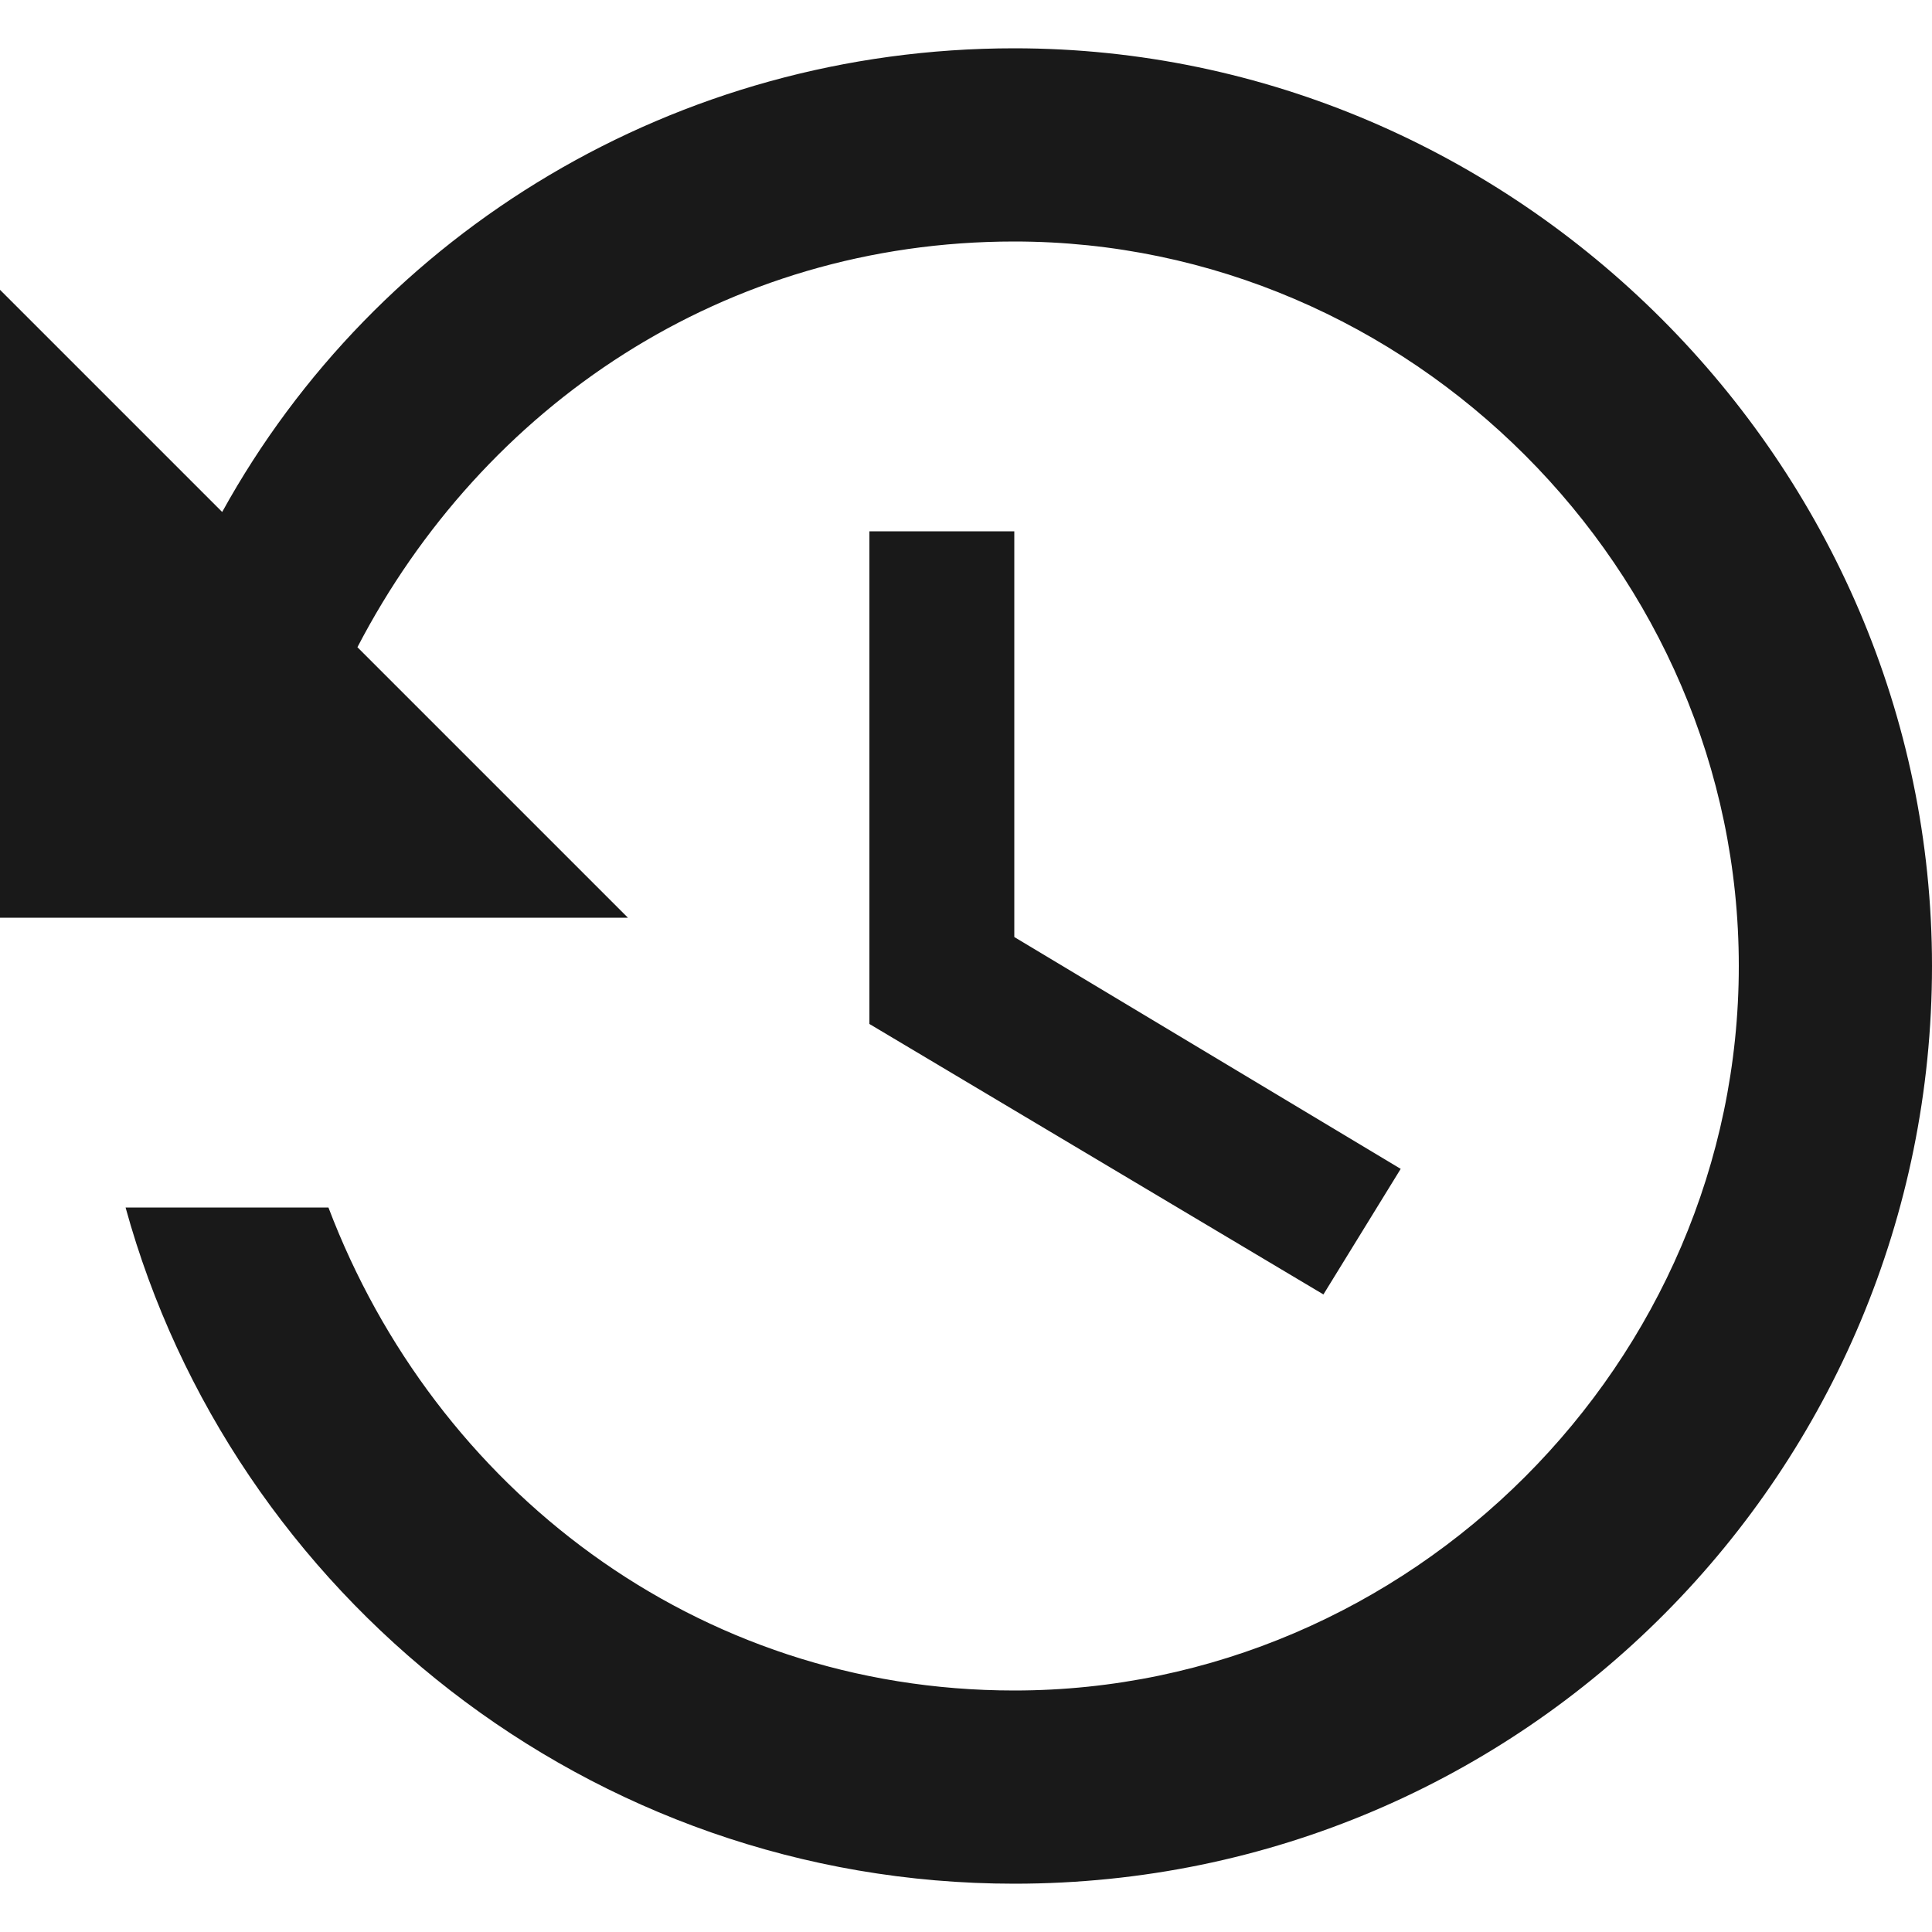
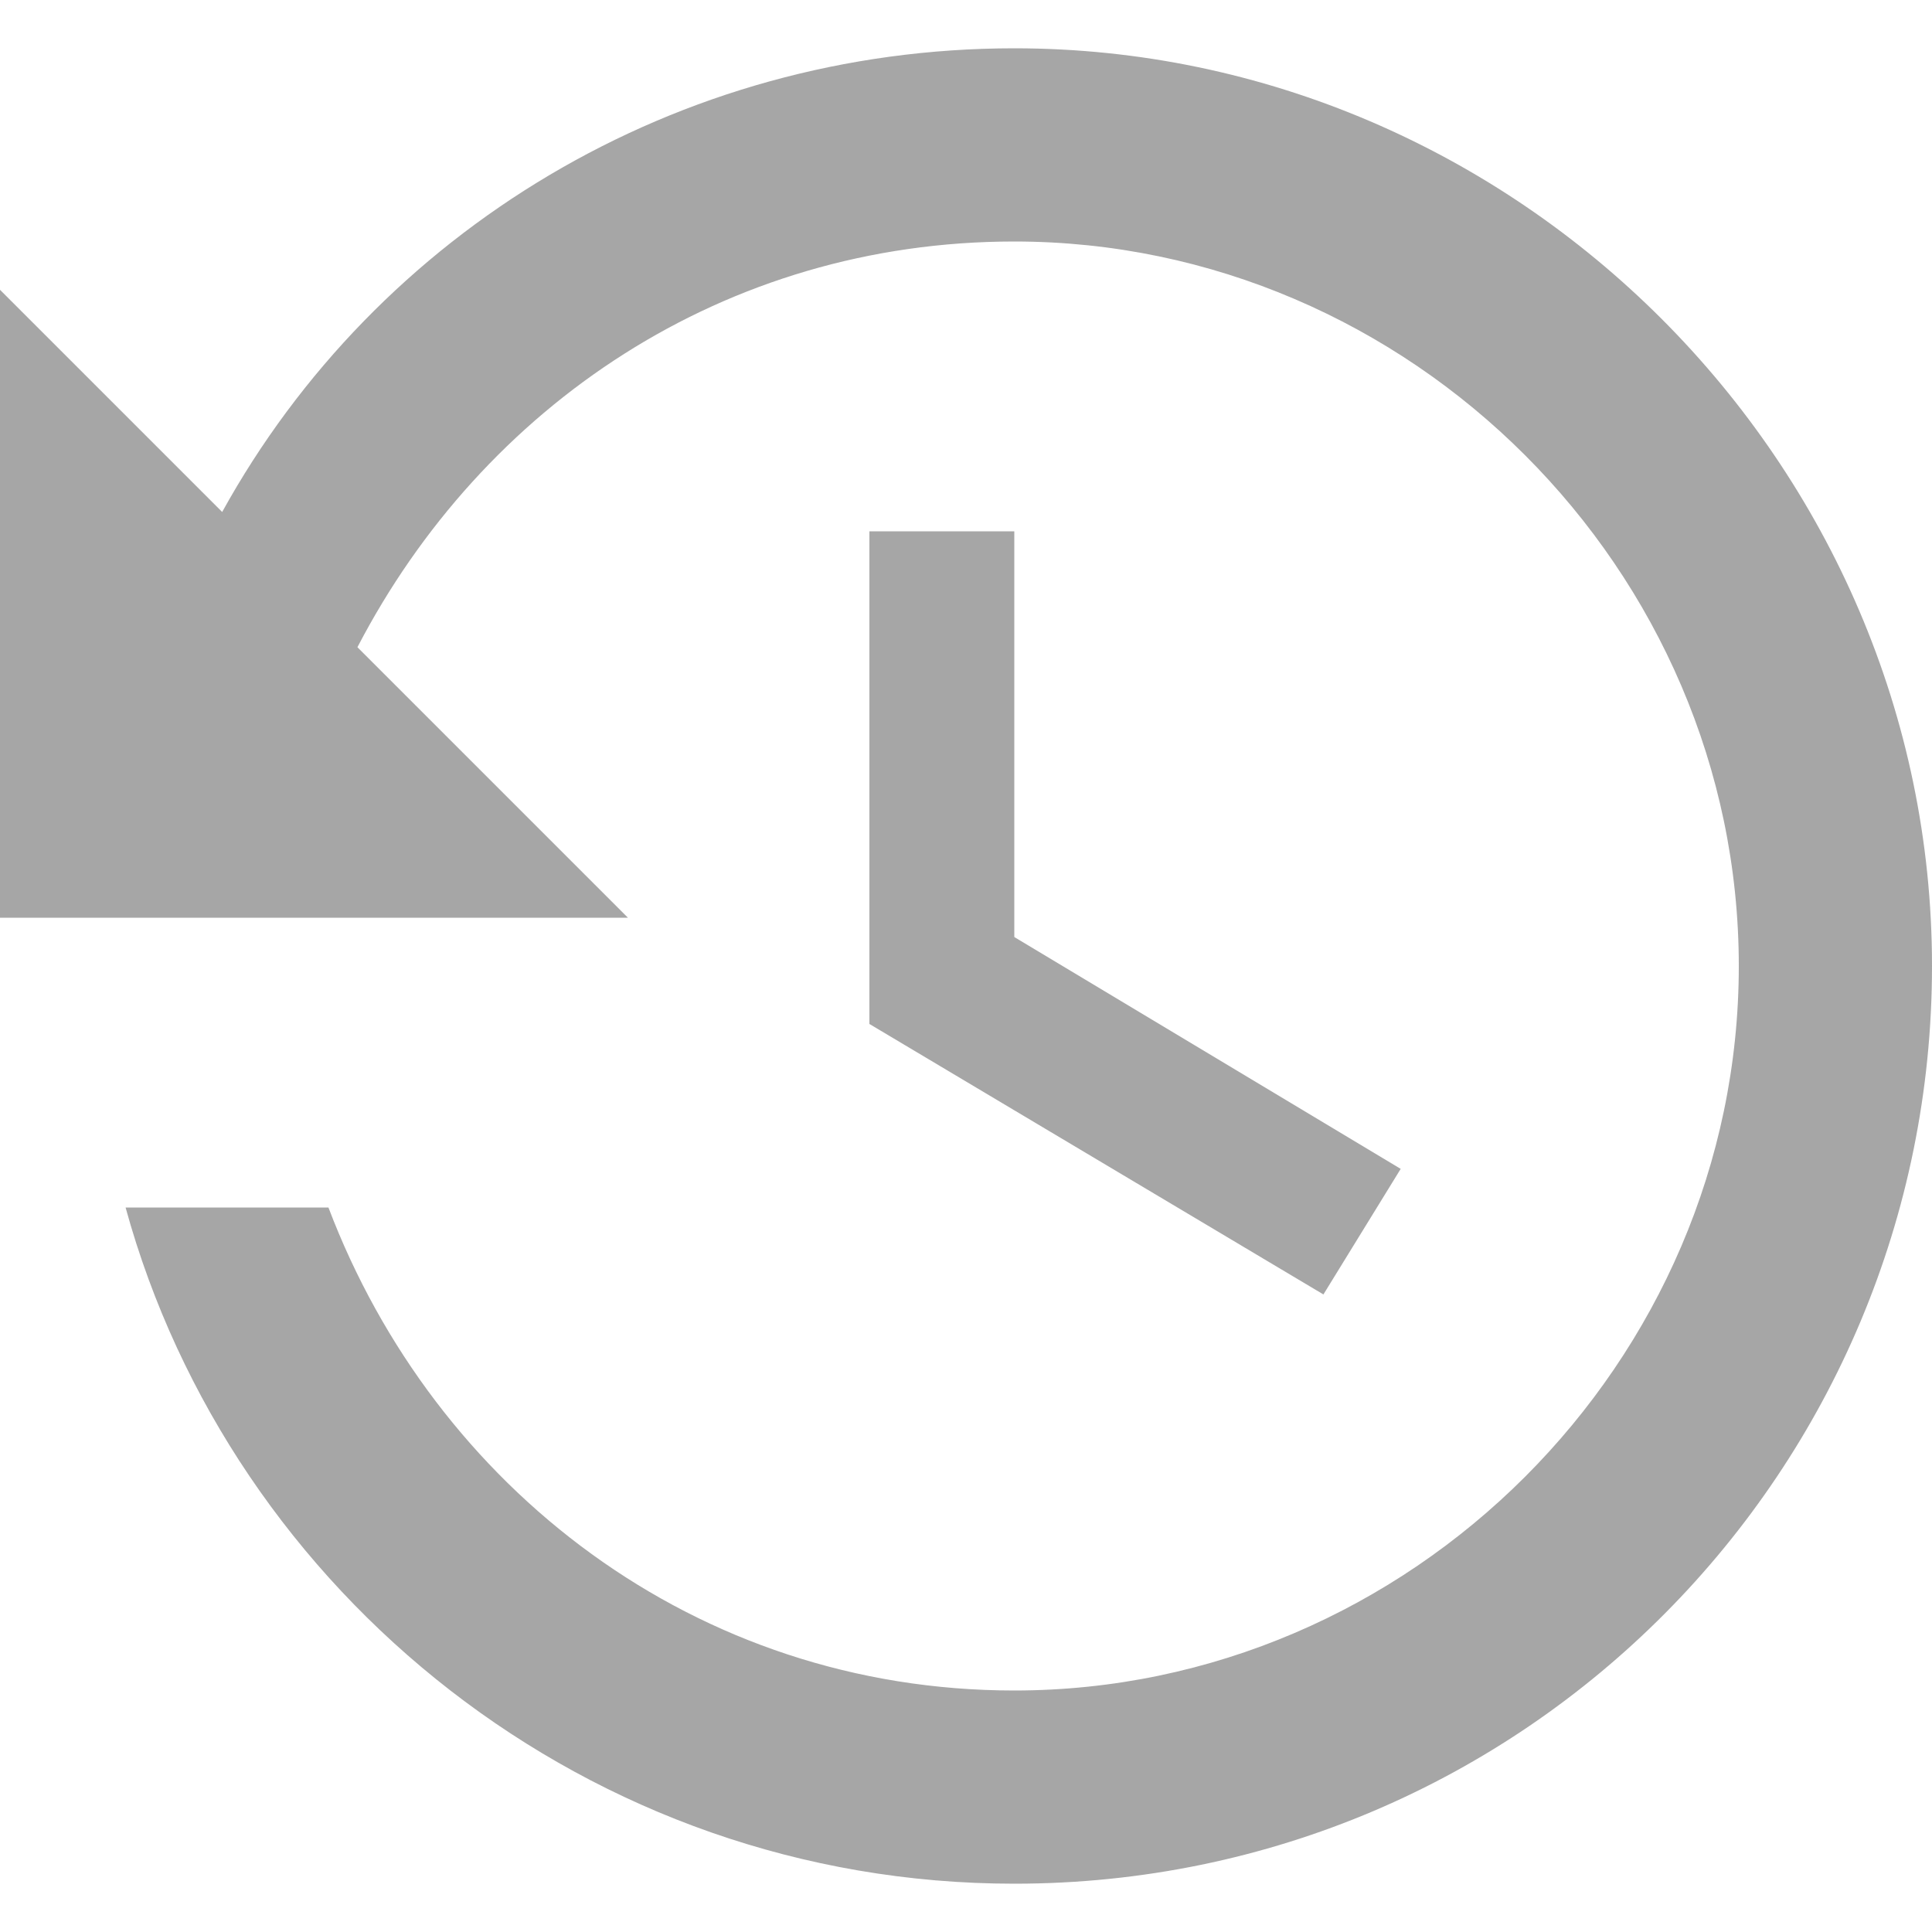
- <svg xmlns="http://www.w3.org/2000/svg" version="1.1" id="Capa_1" x="0px" y="0px" width="510px" height="510px" viewBox="0 0 510 510" style="enable-background:new 0 0 510 510;" xml:space="preserve">
-   <g>
-     <g id="history">
-       <path style="opacity:0.9;enable-background:new    ;" d="M267.75,12.75c-89.25,0-168.3,48.45-209.1,122.4L0,76.5v165.75h165.75    l-71.4-71.4c33.15-63.75,96.9-107.1,173.4-107.1C372.3,63.75,459,150.45,459,255s-86.7,191.25-191.25,191.25    c-84.15,0-153-53.55-181.05-127.5H33.15c28.05,102,122.4,178.5,234.6,178.5C402.9,497.25,510,387.6,510,255    C510,122.4,400.35,12.75,267.75,12.75z M229.5,140.25V270.3l119.85,71.4l20.4-33.15l-102-61.2v-107.1H229.5z" />
-     </g>
-   </g>
-   <g>
- </g>
-   <g>
- </g>
-   <g>
- </g>
-   <g>
- </g>
-   <g>
- </g>
-   <g>
- </g>
-   <g>
- </g>
-   <g>
- </g>
-   <g>
- </g>
-   <g>
- </g>
-   <g>
- </g>
-   <g>
- </g>
-   <g>
- </g>
-   <g>
- </g>
-   <g>
- </g>
+ <svg xmlns="http://www.w3.org/2000/svg" width="510" height="510" viewBox="0 0 510 510" fill="none">
+   <path opacity="0.9" d="M267.75 12.75C178.5 12.75 99.45 61.2 58.65 135.15L0 76.5V242.25H165.75L94.35 170.85C127.5 107.1 191.25 63.75 267.75 63.75C372.3 63.75 459 150.45 459 255C459 359.55 372.3 446.25 267.75 446.25C183.6 446.25 114.75 392.7 86.7 318.75H33.15C61.2 420.75 155.55 497.25 267.75 497.25C402.9 497.25 510 387.6 510 255C510 122.4 400.35 12.75 267.75 12.75ZM229.5 140.25V270.3L349.35 341.7L369.75 308.55L267.75 247.35V140.25H229.5Z" fill="#9C9C9C" />
</svg>
